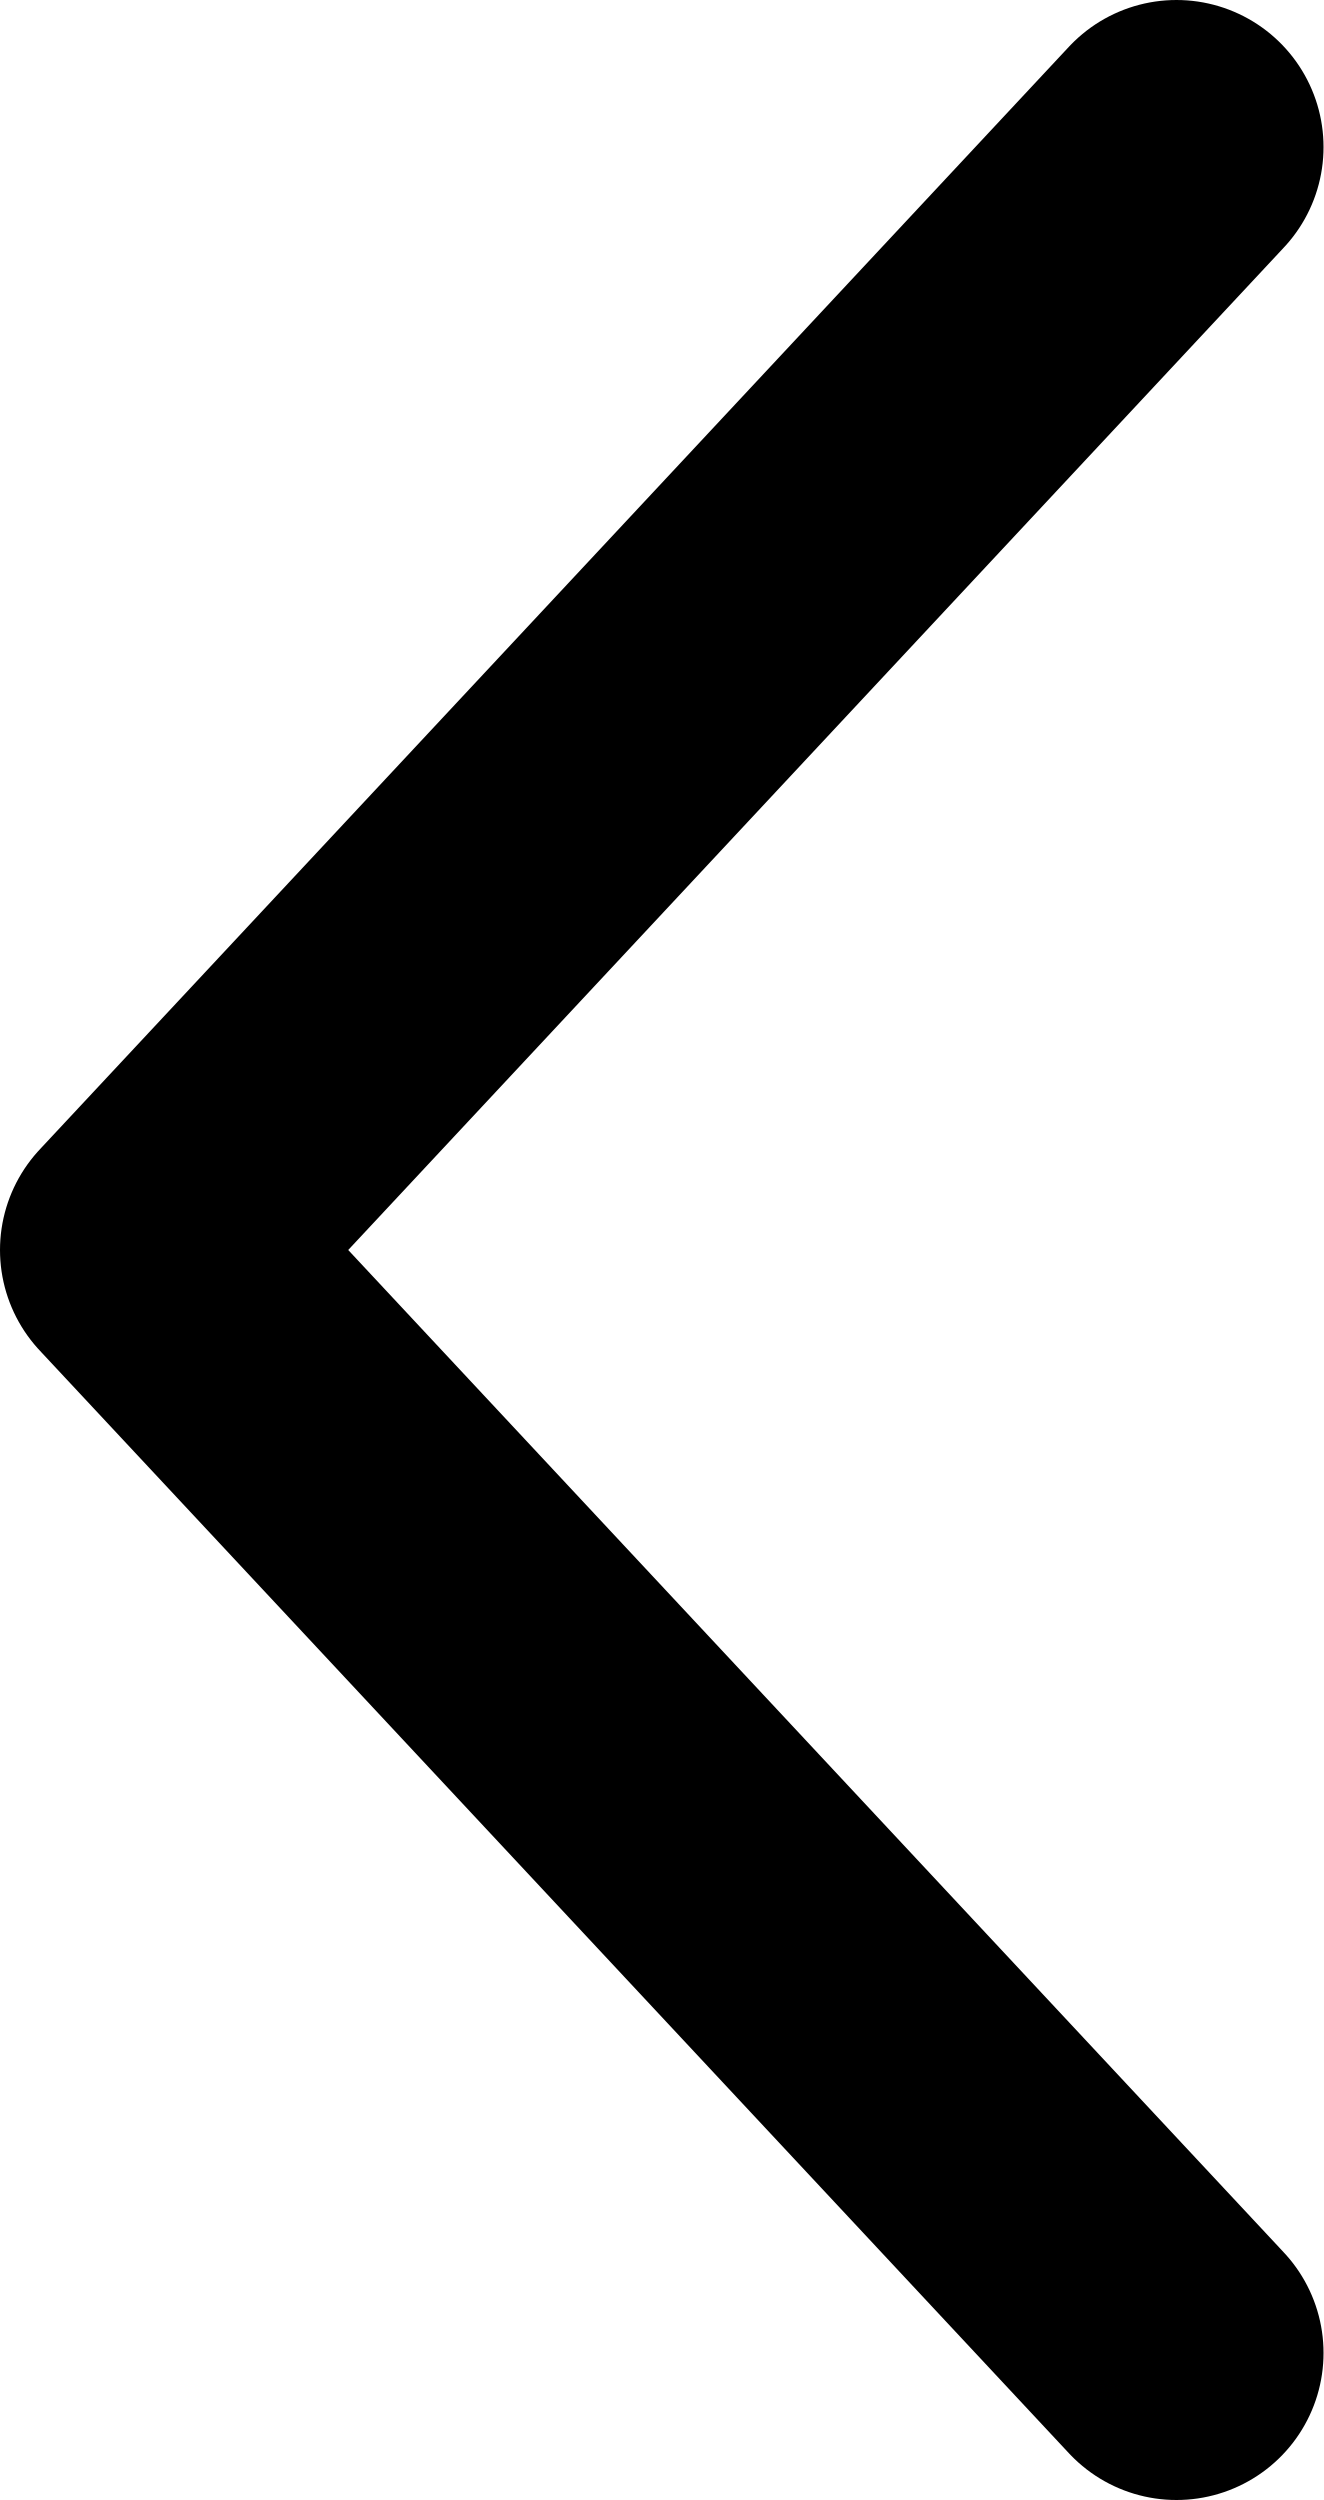
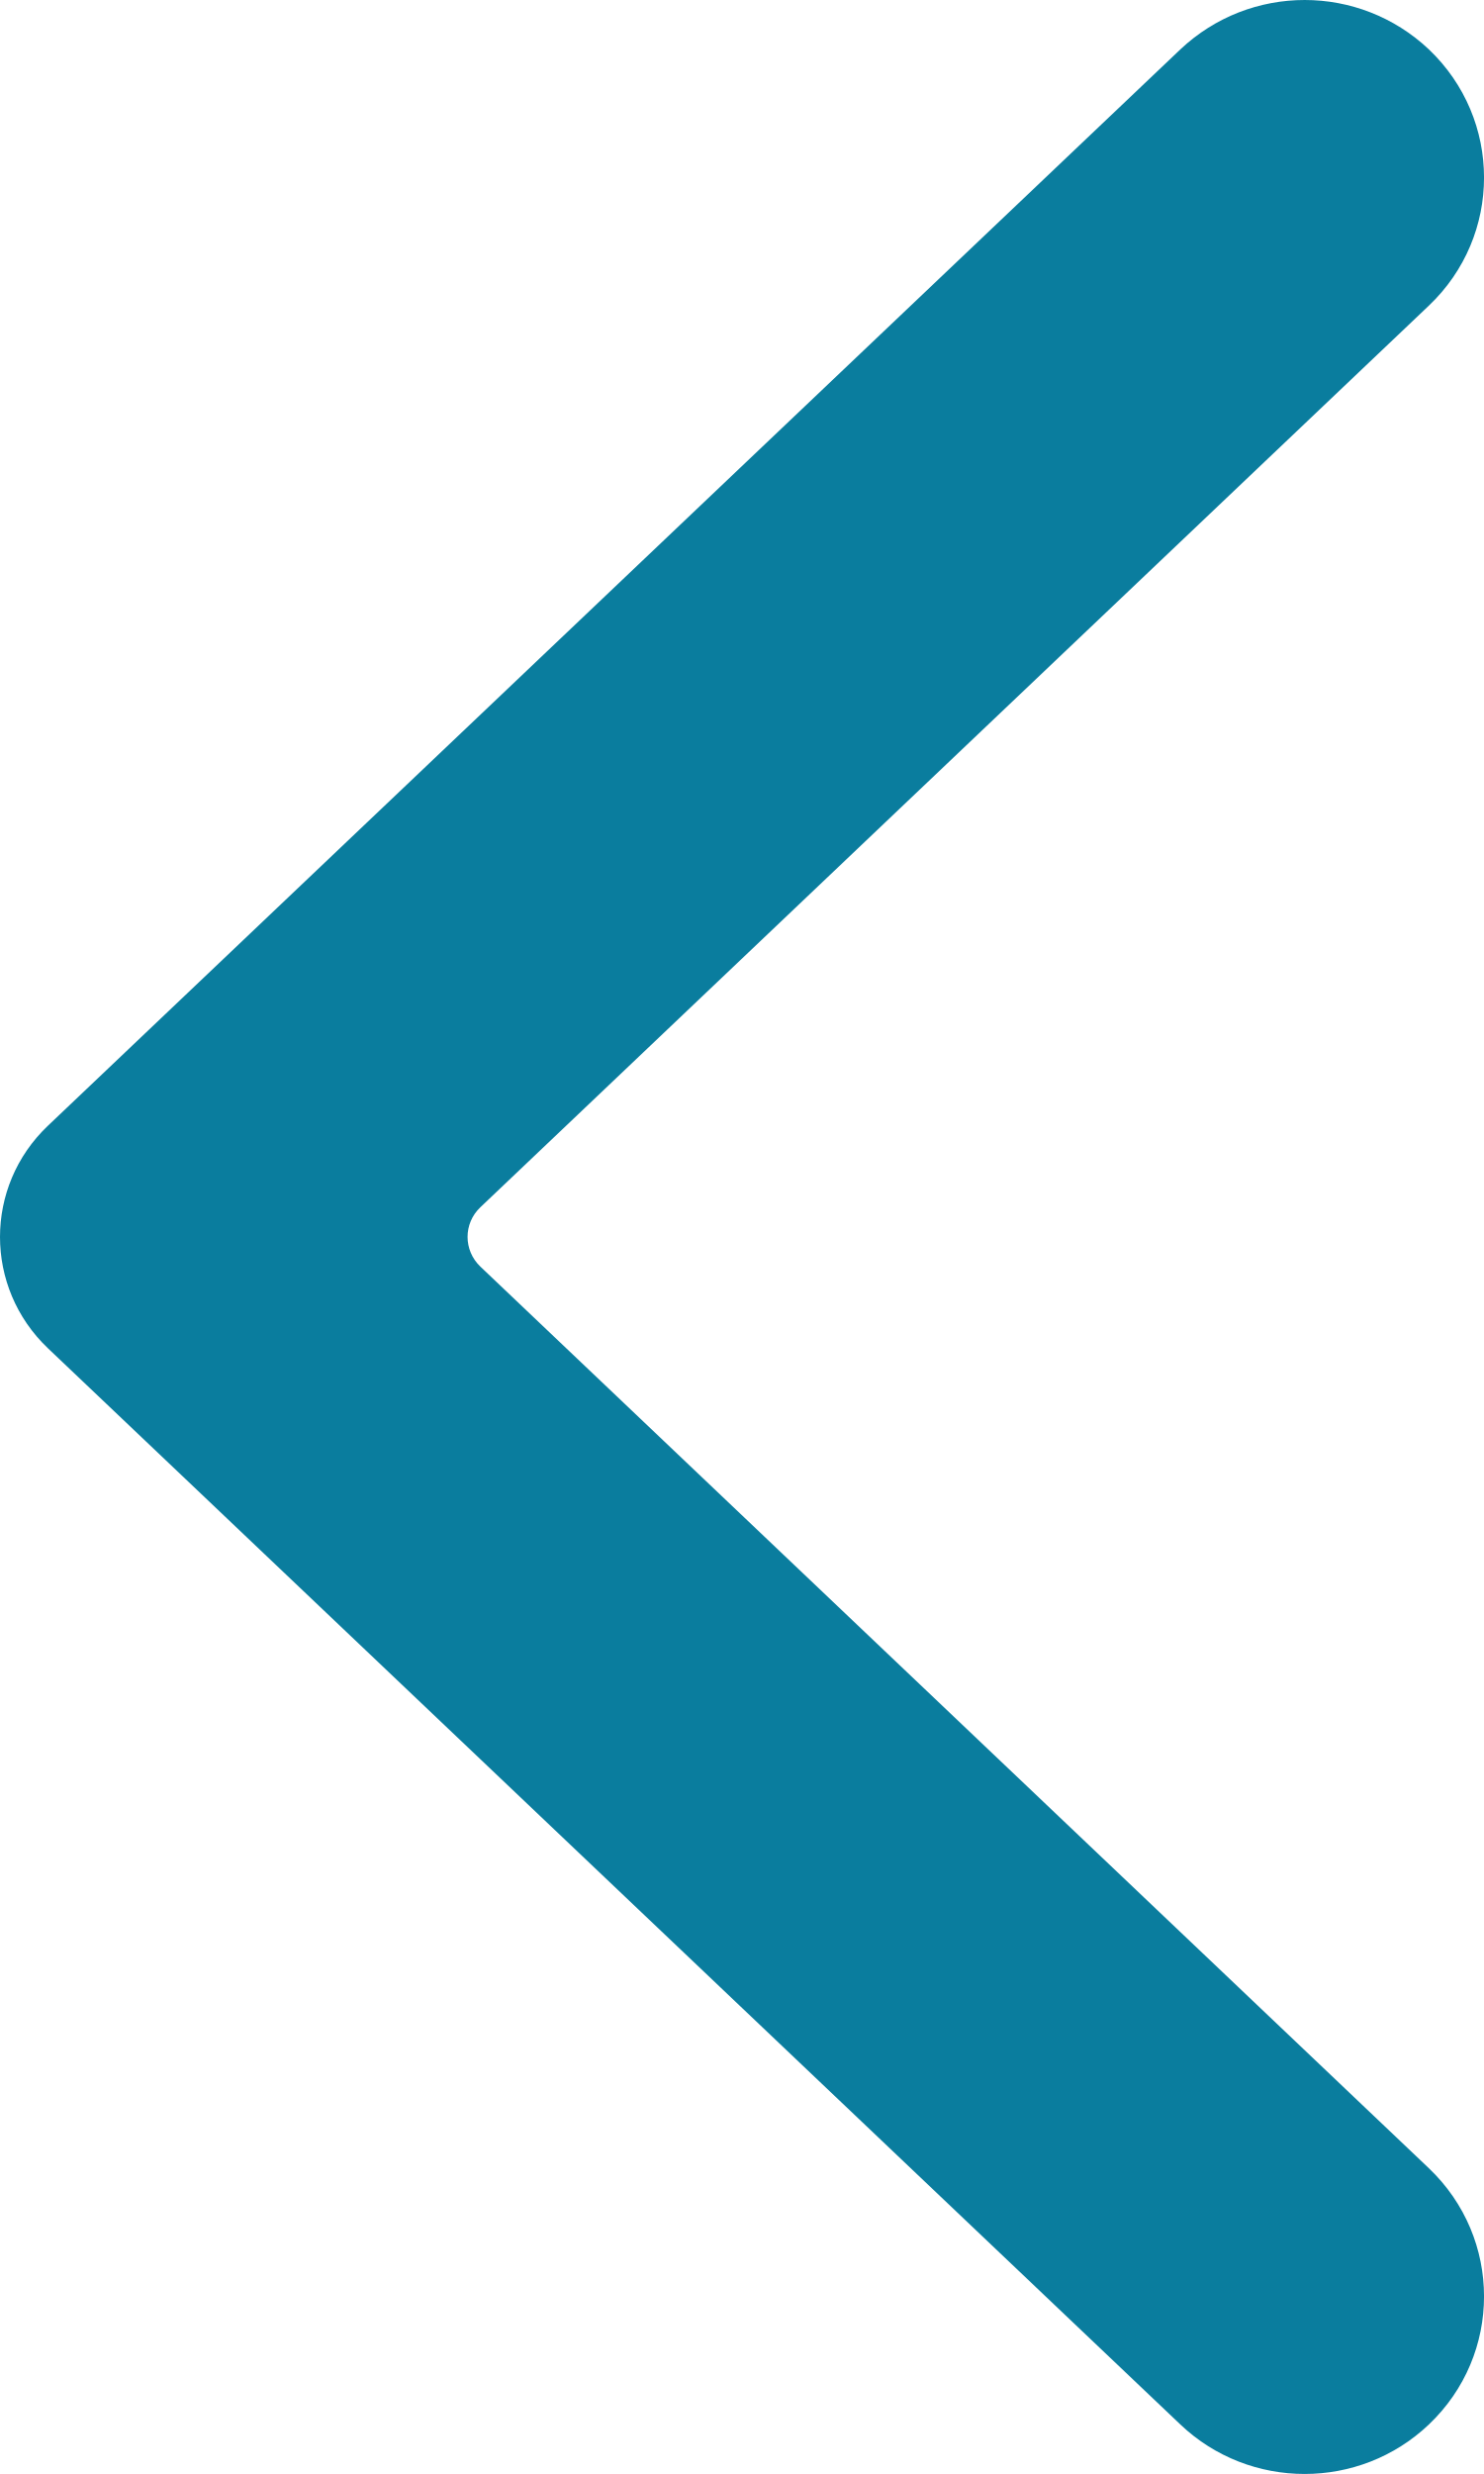
- <svg xmlns="http://www.w3.org/2000/svg" width="9" height="17" viewBox="0 0 9 17" fill="none">
-   <path d="M8 1L1 8.5L8 16" stroke="black" stroke-width="2" stroke-linecap="round" stroke-linejoin="round" />
+ <svg xmlns="http://www.w3.org/2000/svg" width="12" height="20" viewBox="0 0 12 20" fill="none">
+   <path fill-rule="evenodd" clip-rule="evenodd" d="M9.545 0.399L0.387 9.101C-0.129 9.591 -0.129 10.408 0.387 10.899L9.545 19.6C10.106 20.133 10.993 20.133 11.554 19.6C12.149 19.035 12.149 18.094 11.554 17.528L3.885 10.24C3.746 10.108 3.746 9.89 3.885 9.759L11.554 2.471C12.149 1.906 12.149 0.965 11.554 0.399C11.273 0.134 10.912 0 10.55 0C10.187 0 9.826 0.134 9.545 0.399Z" fill="#0A7D9E" />
</svg>
